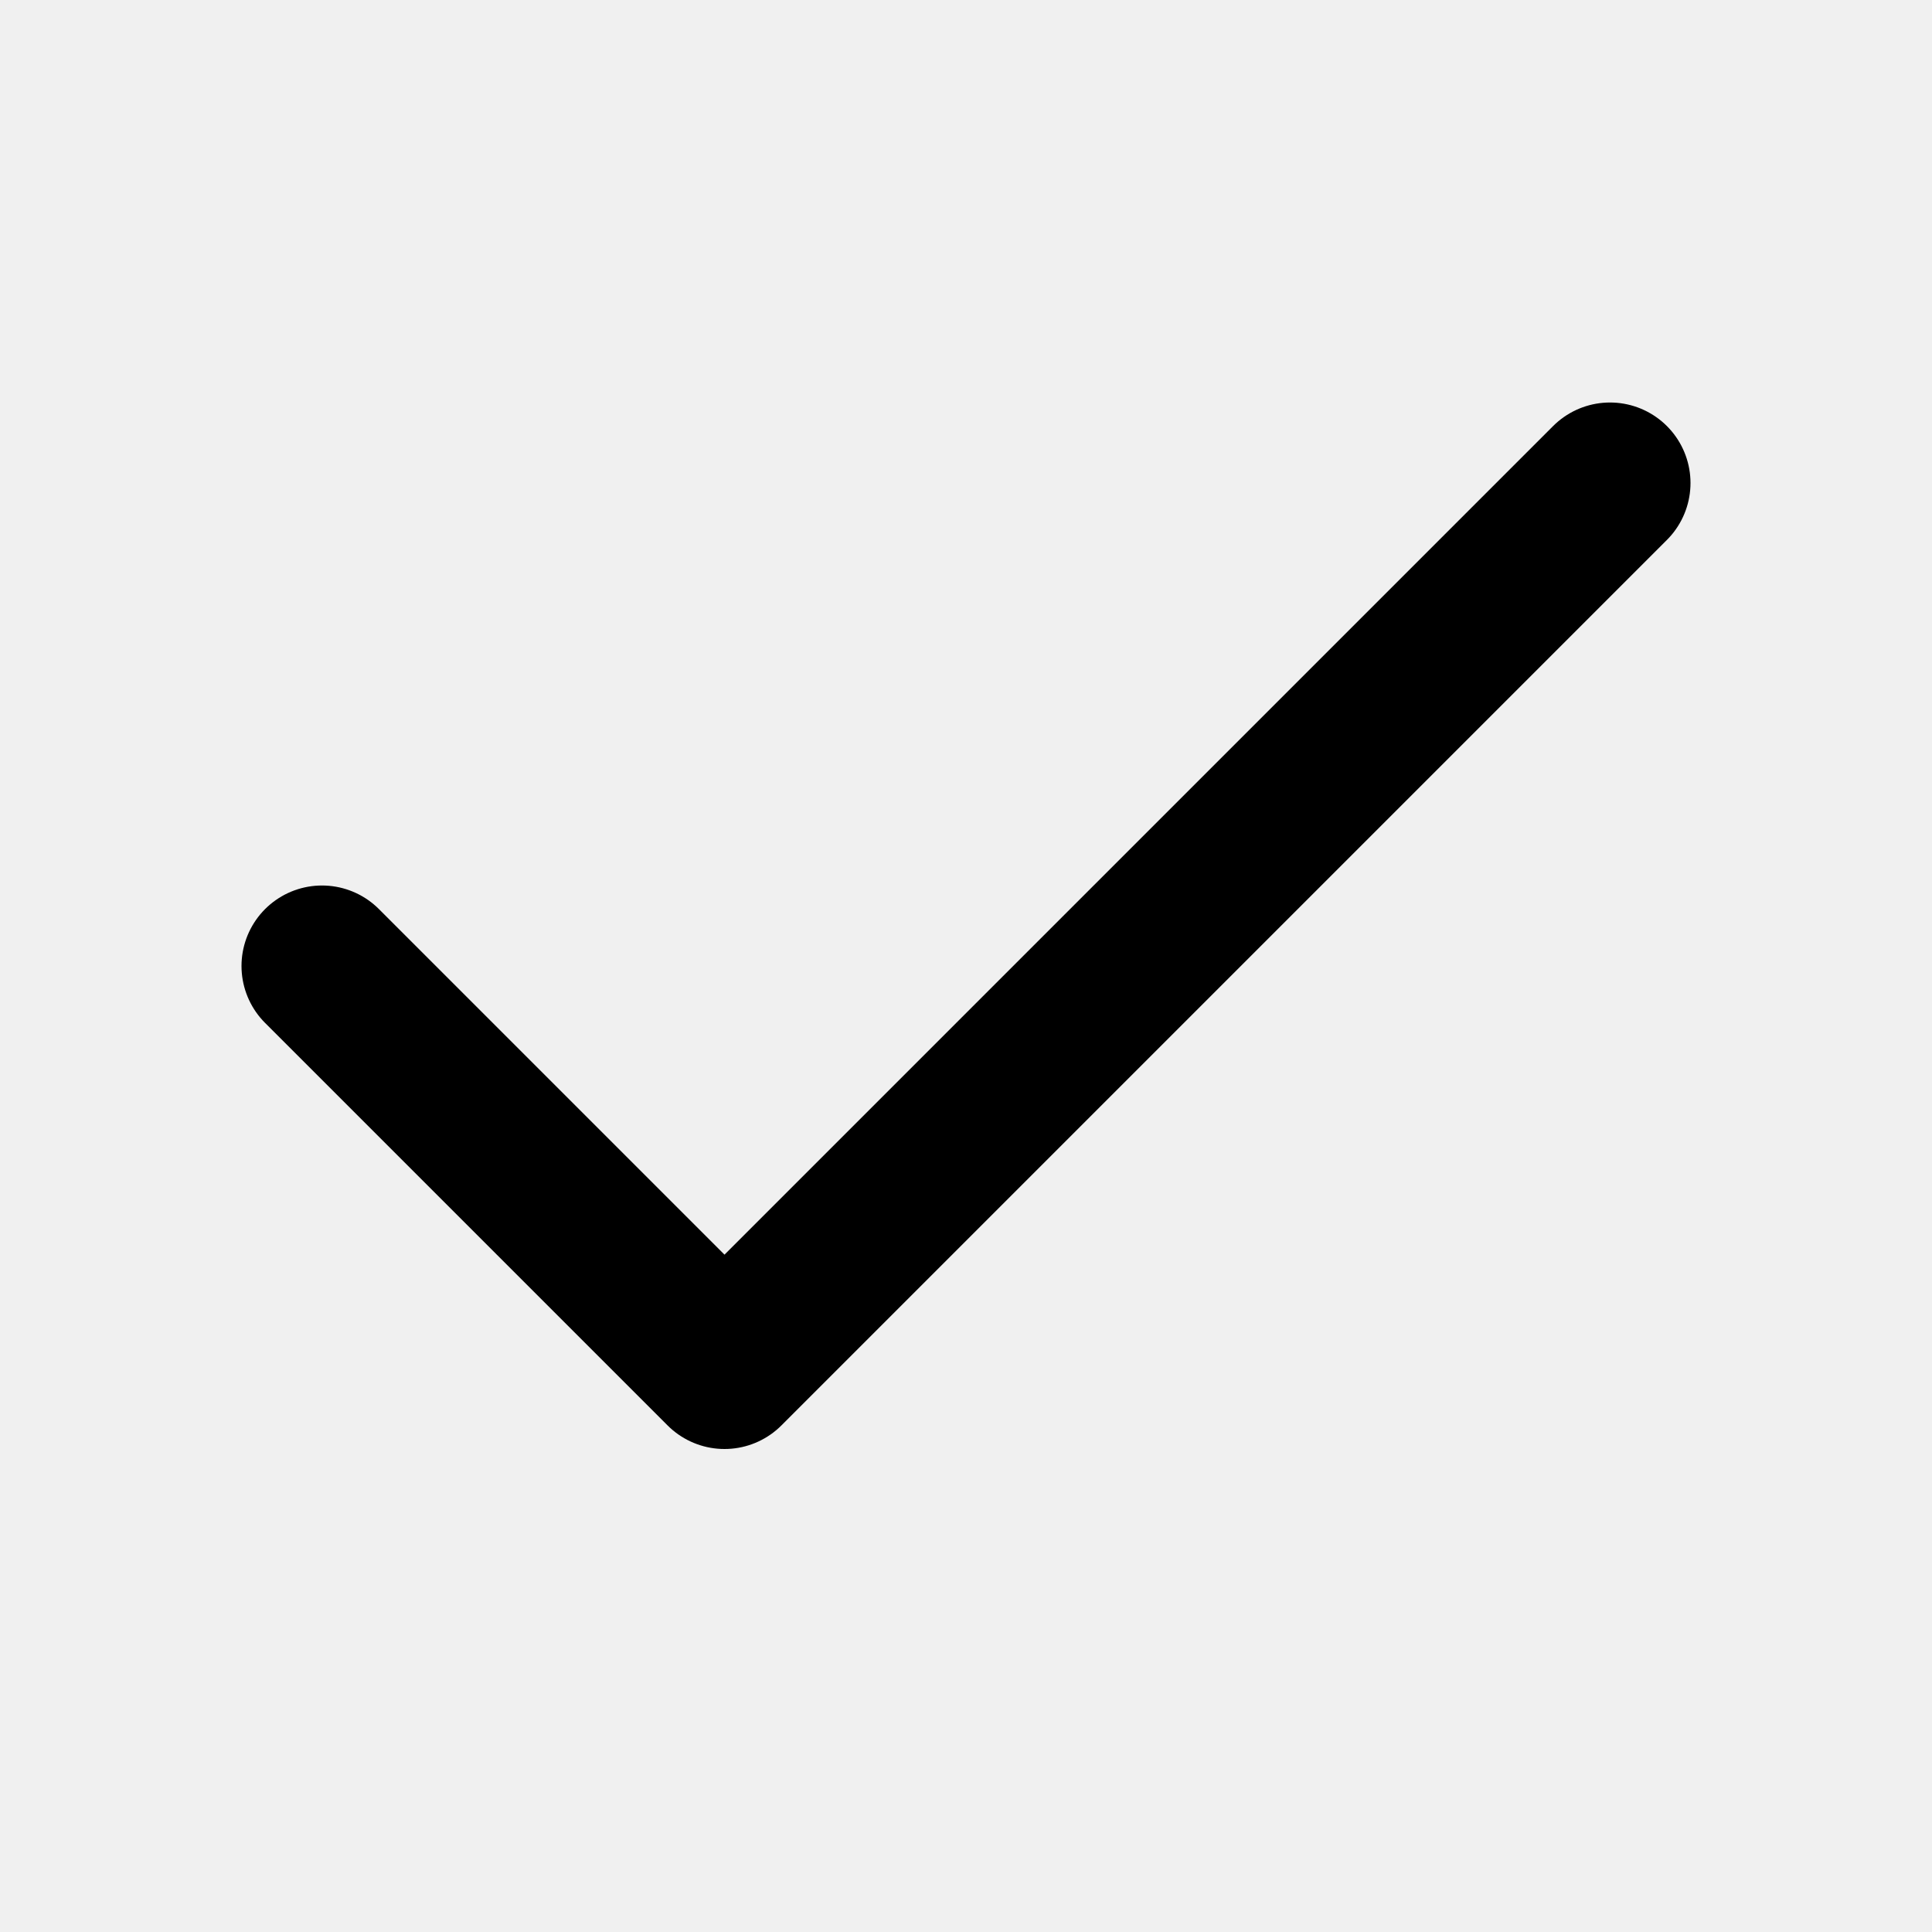
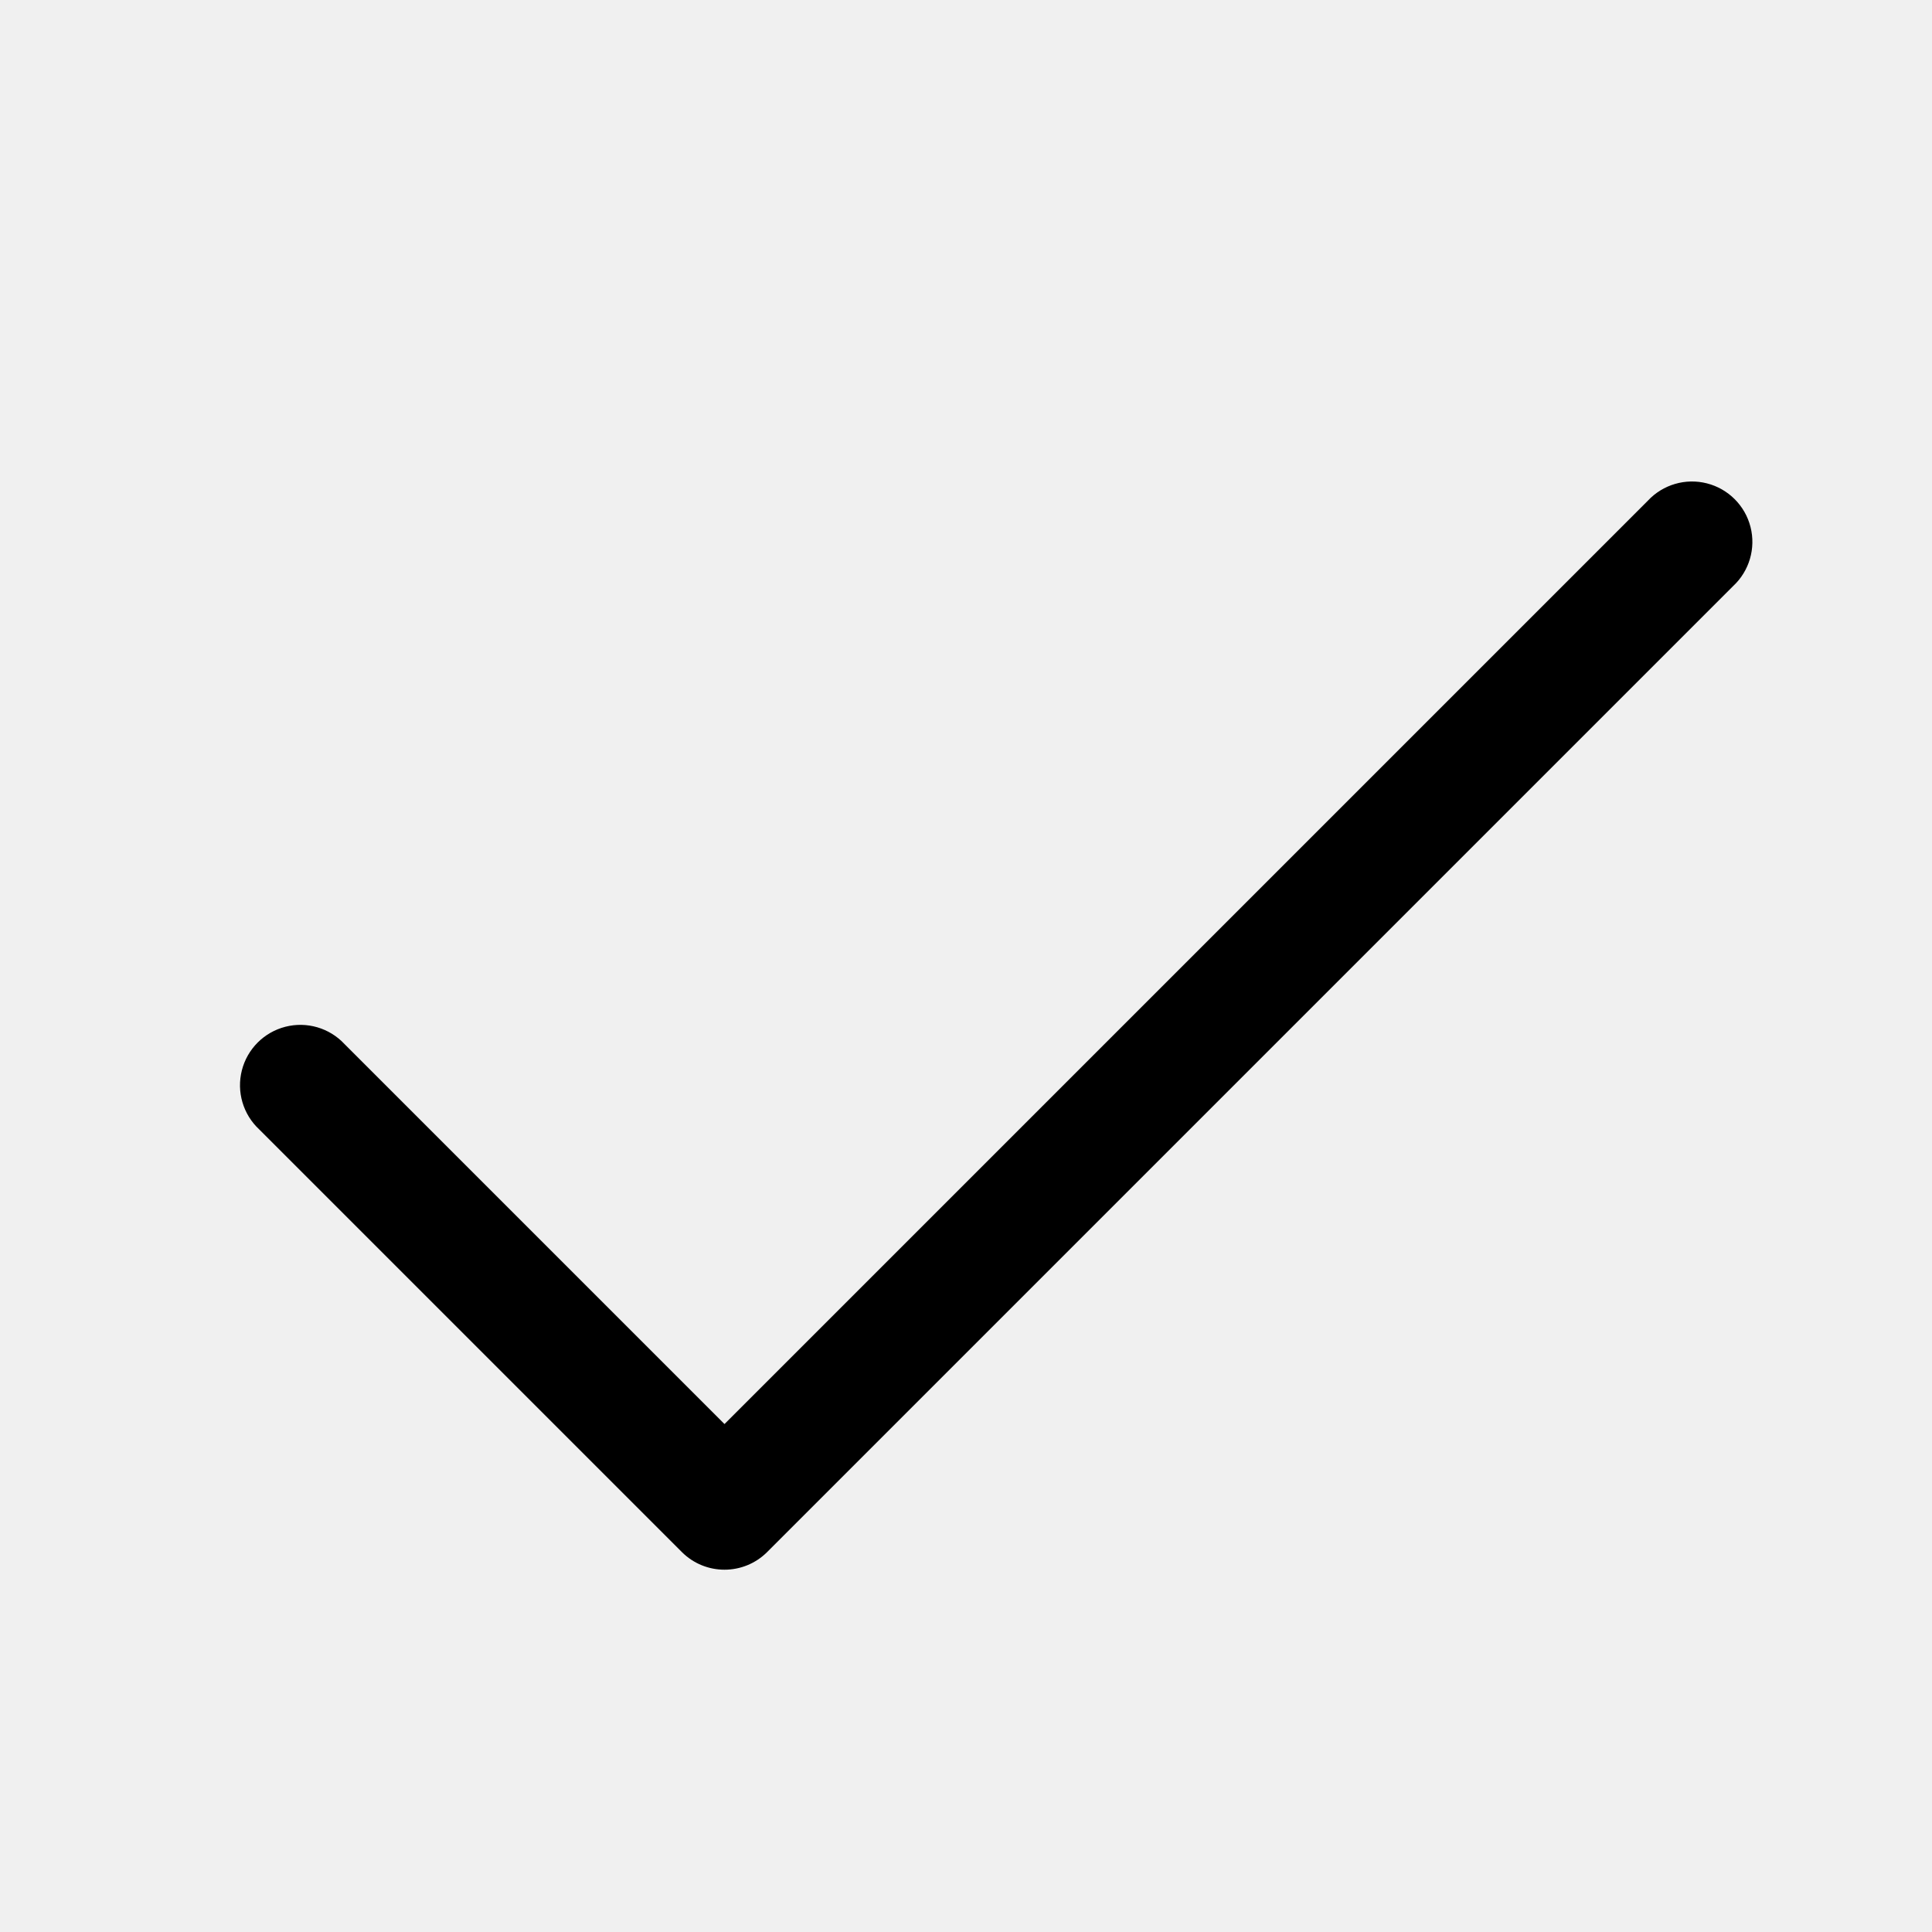
- <svg xmlns="http://www.w3.org/2000/svg" viewBox="0 0 24 24" fill="none" stroke="currentColor" stroke-width="2" stroke-linecap="round" stroke-linejoin="round">
-   <polyline points="20 6 9 17 4 12" />
+ <svg xmlns="http://www.w3.org/2000/svg" fill="none" viewBox="0 0 24 24">
+   <g clip-path="url(#a)">
+     <path fill="currentColor" d="M20.47 6.22a.75.75 0 1 1 1.06 1.06l-12 12a.75.75 0 0 1-1.06 0l-5.25-5.25a.75.75 0 1 1 1.06-1.06L9 17.69z" />
+   </g>
+   <defs>
+     <clipPath id="a">
+       <path fill="#fff" d="M0 0h24v24H0z" />
+     </clipPath>
+   </defs>
</svg>
